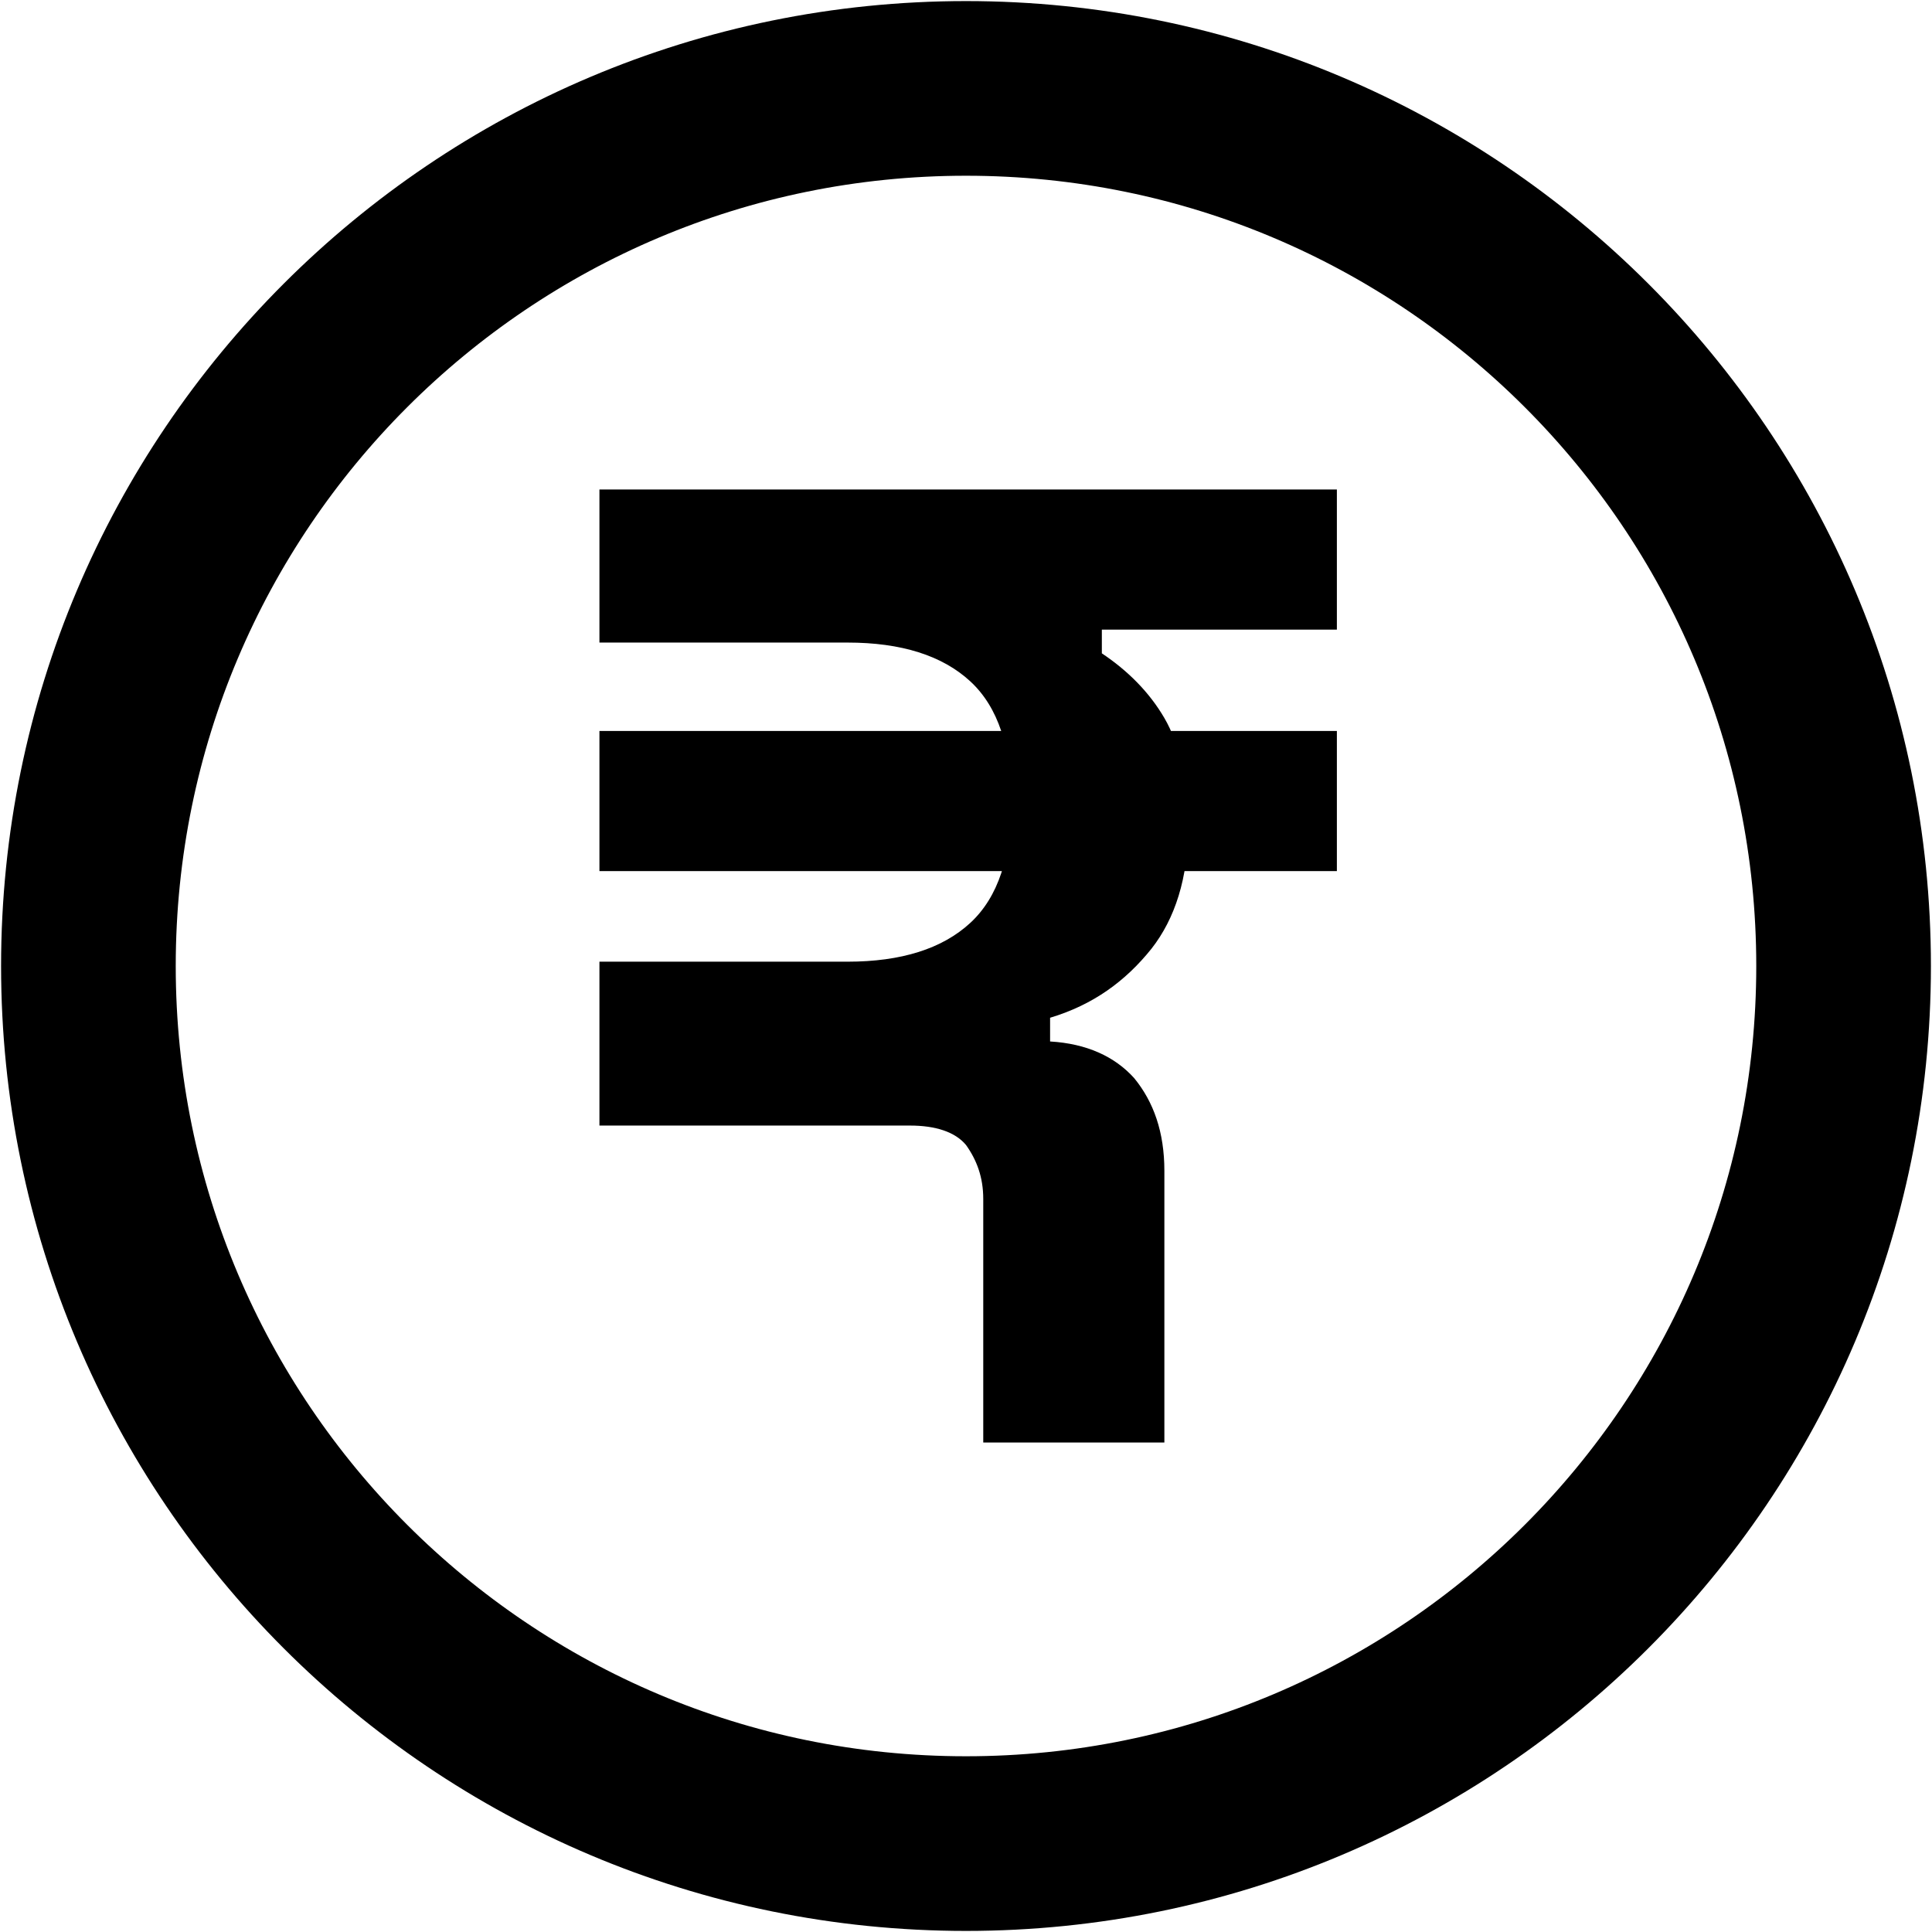
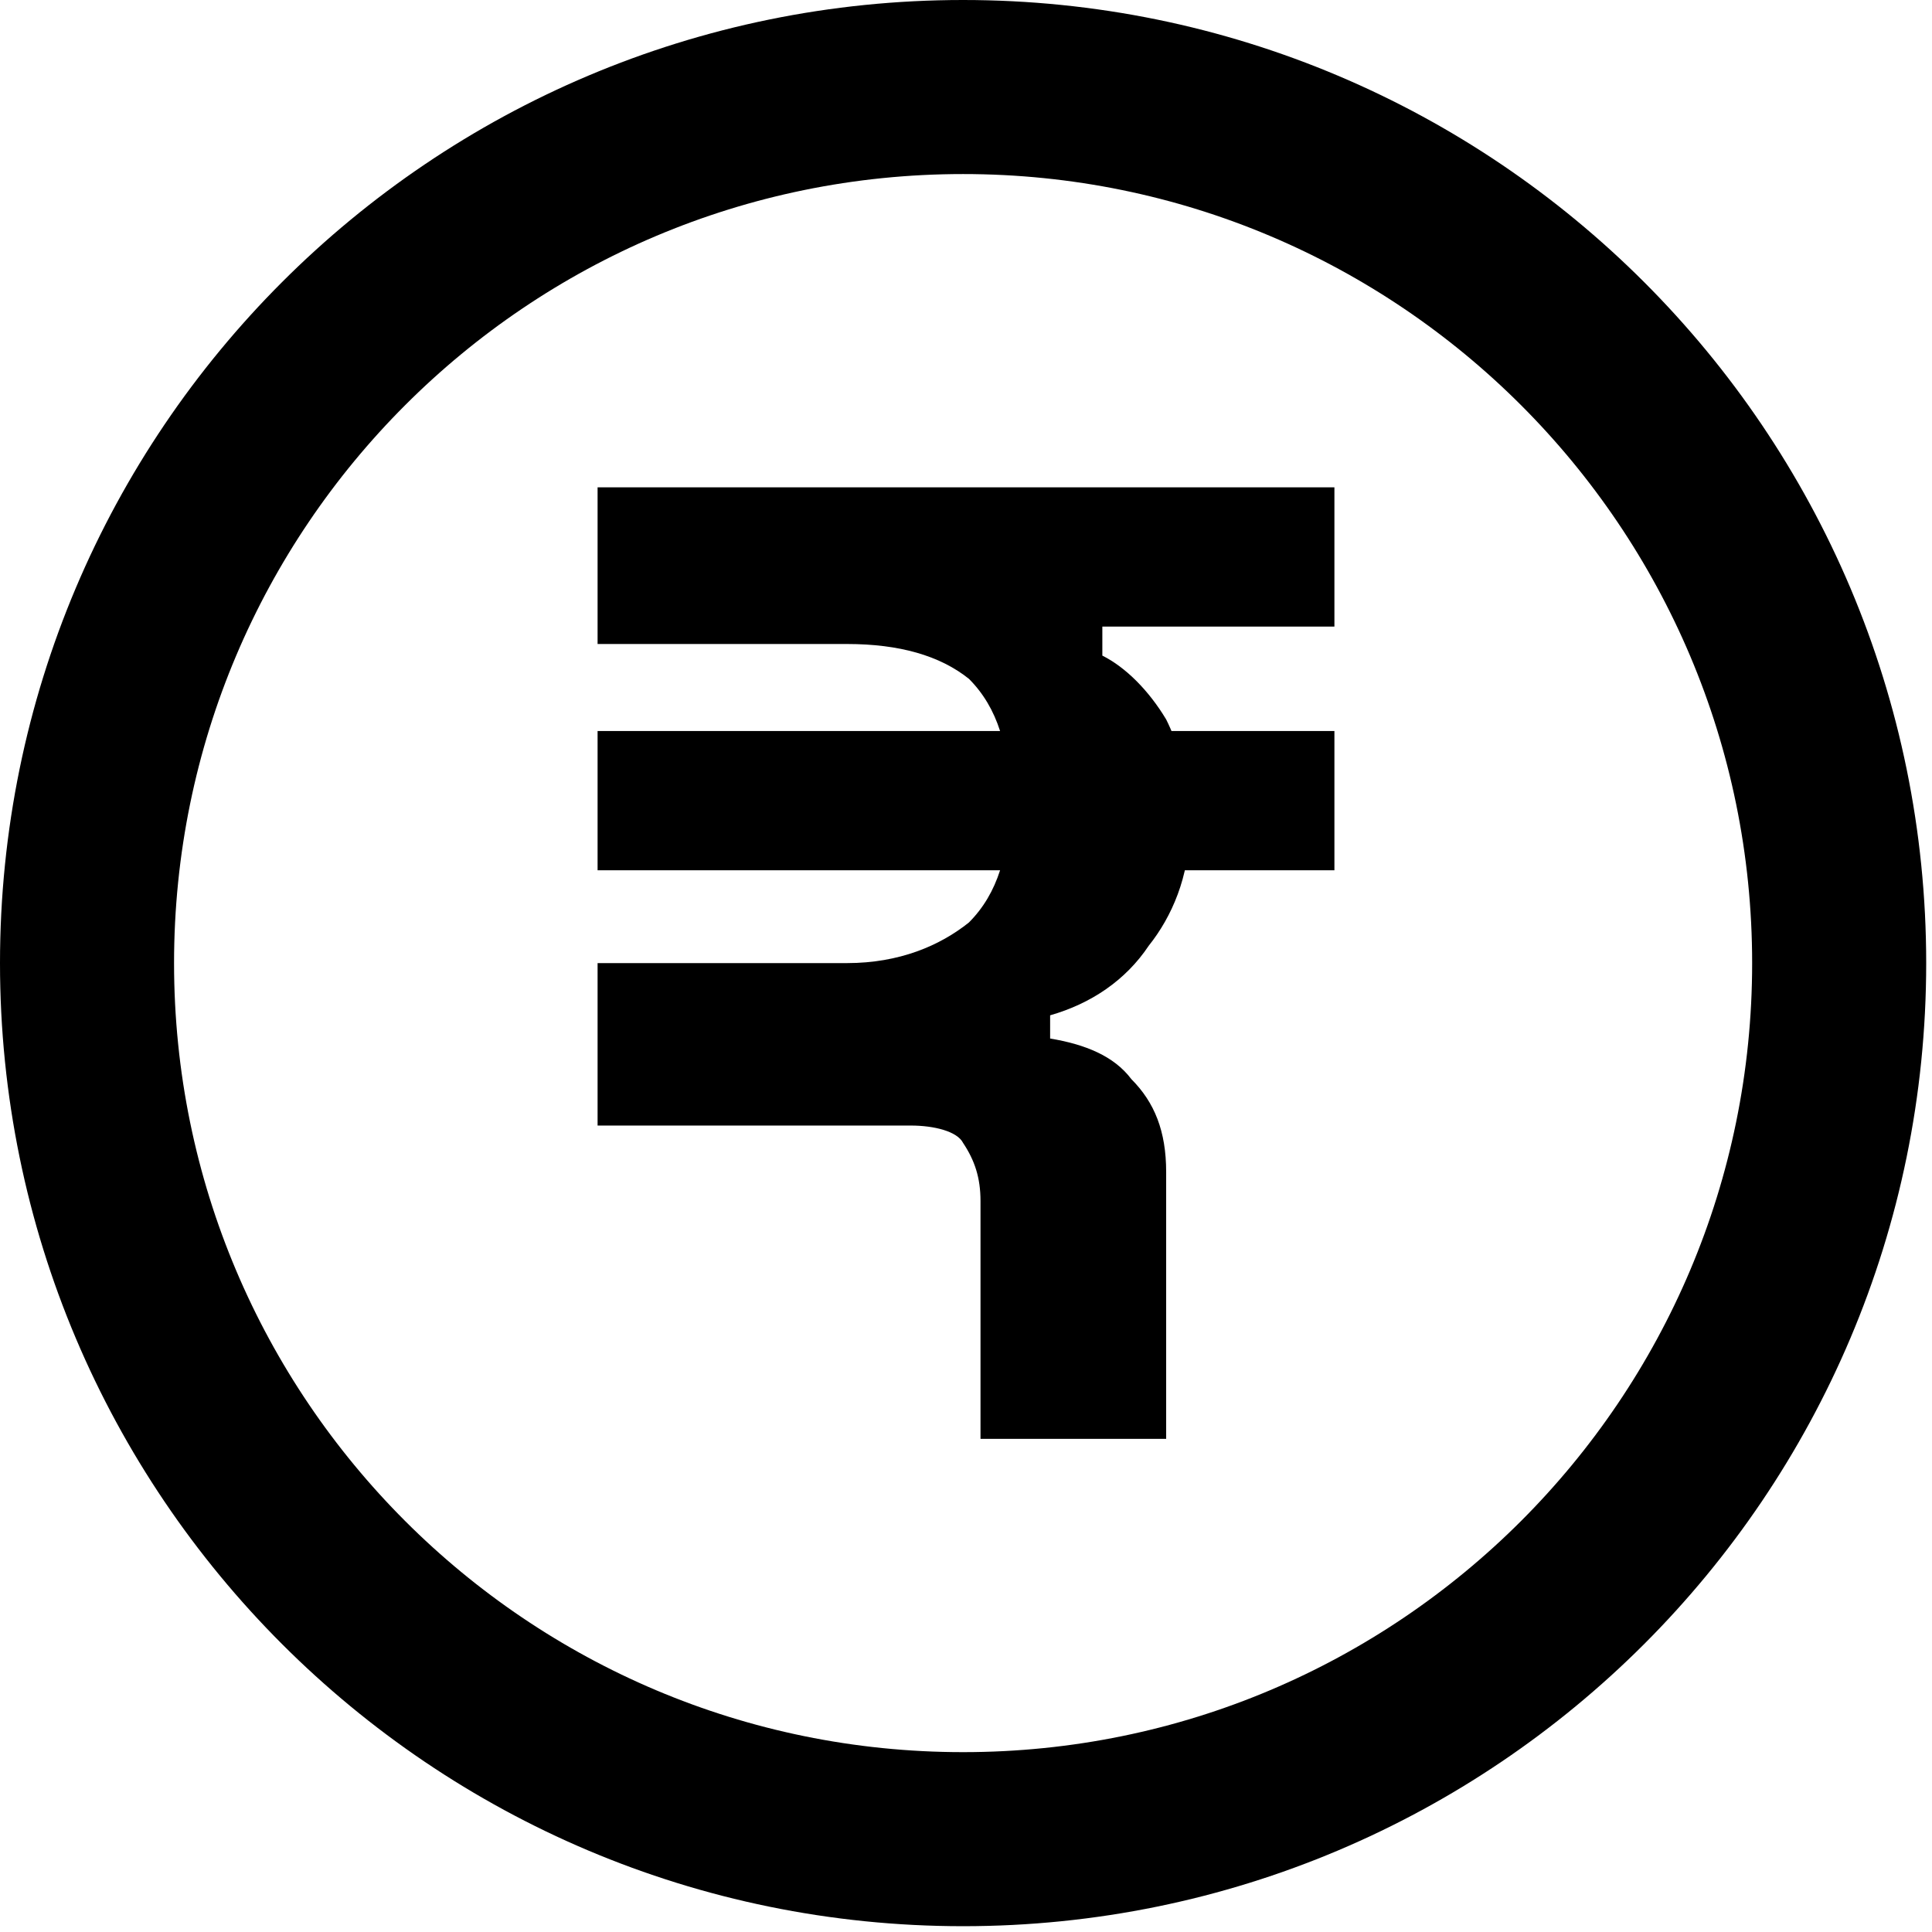
- <svg xmlns="http://www.w3.org/2000/svg" xml:space="preserve" width="0.206in" height="0.206in" version="1.1" style="shape-rendering:geometricPrecision; text-rendering:geometricPrecision; image-rendering:optimizeQuality; fill-rule:evenodd; clip-rule:evenodd" viewBox="0 0 8.96 8.96">
+ <svg xmlns="http://www.w3.org/2000/svg" xml:space="preserve" width="62px" height="62px" version="1.1" style="shape-rendering:geometricPrecision; text-rendering:geometricPrecision; image-rendering:optimizeQuality; fill-rule:evenodd; clip-rule:evenodd" viewBox="0 0 3.33 3.33">
  <defs>
    <style type="text/css">
   
-     .str0 {stroke:black;stroke-width:0.81;stroke-linecap:round;stroke-linejoin:round;stroke-miterlimit:2.613}
+     .str0 {stroke:black;stroke-width:0.3;stroke-linecap:round;stroke-linejoin:round;stroke-miterlimit:22.926}
    .fil0 {fill:none}
    .fil1 {fill:black;fill-rule:nonzero}
   
  </style>
  </defs>
  <g id="Layer_x0020_1">
-     <circle class="fil0 str0" cx="4.48" cy="4.48" r="4.07" />
-     <path class="fil1" d="M4.56 6.7l0 -1.14c0,-0.1 -0.03,-0.18 -0.08,-0.25 -0.05,-0.06 -0.14,-0.09 -0.26,-0.09l-1.44 0 0 -0.76 1.15 0c0.25,0 0.44,-0.06 0.57,-0.18 0.13,-0.12 0.19,-0.31 0.19,-0.56 0,-0.25 -0.06,-0.44 -0.19,-0.56 -0.13,-0.12 -0.32,-0.18 -0.57,-0.18l-1.15 0 0 -0.71 3.42 0 0 0.65 -1.09 0 0 0.11c0.12,0.08 0.22,0.18 0.29,0.3 0.07,0.12 0.11,0.29 0.11,0.51 0,0.23 -0.06,0.42 -0.17,0.56 -0.12,0.15 -0.27,0.26 -0.47,0.32l0 0.11c0.17,0.01 0.3,0.07 0.39,0.17 0.09,0.11 0.14,0.25 0.14,0.43l0 1.26 -0.84 0zm-1.78 -2.66l0 -0.65 3.42 0 0 0.65 -3.42 0z" />
+     <g id="_1739356173360">
+       <circle class="fil0 str0" cx="1.66" cy="1.66" r="1.51" />
+       <path class="fil1" d="M1.69 2.49l0 -0.42c0,-0.04 -0.01,-0.07 -0.03,-0.1 -0.01,-0.02 -0.05,-0.03 -0.09,-0.03l-0.54 0 0 -0.28 0.43 0c0.09,0 0.16,-0.03 0.21,-0.07 0.05,-0.05 0.07,-0.12 0.07,-0.21 0,-0.09 -0.02,-0.16 -0.07,-0.21 -0.05,-0.04 -0.12,-0.06 -0.21,-0.06l-0.43 0 0 -0.27 1.27 0 0 0.24 -0.4 0 0 0.05c0.04,0.02 0.08,0.06 0.11,0.11 0.02,0.04 0.04,0.1 0.04,0.19 0,0.08 -0.03,0.15 -0.07,0.2 -0.04,0.06 -0.1,0.1 -0.17,0.12l0 0.04c0.06,0.01 0.11,0.03 0.14,0.07 0.04,0.04 0.06,0.09 0.06,0.16l0 0.46 -0.32 0 0 0.01zm-0.66 -0.99l0 -0.24 1.27 0 0 0.24 -1.27 0z" />
+     </g>
  </g>
</svg>
